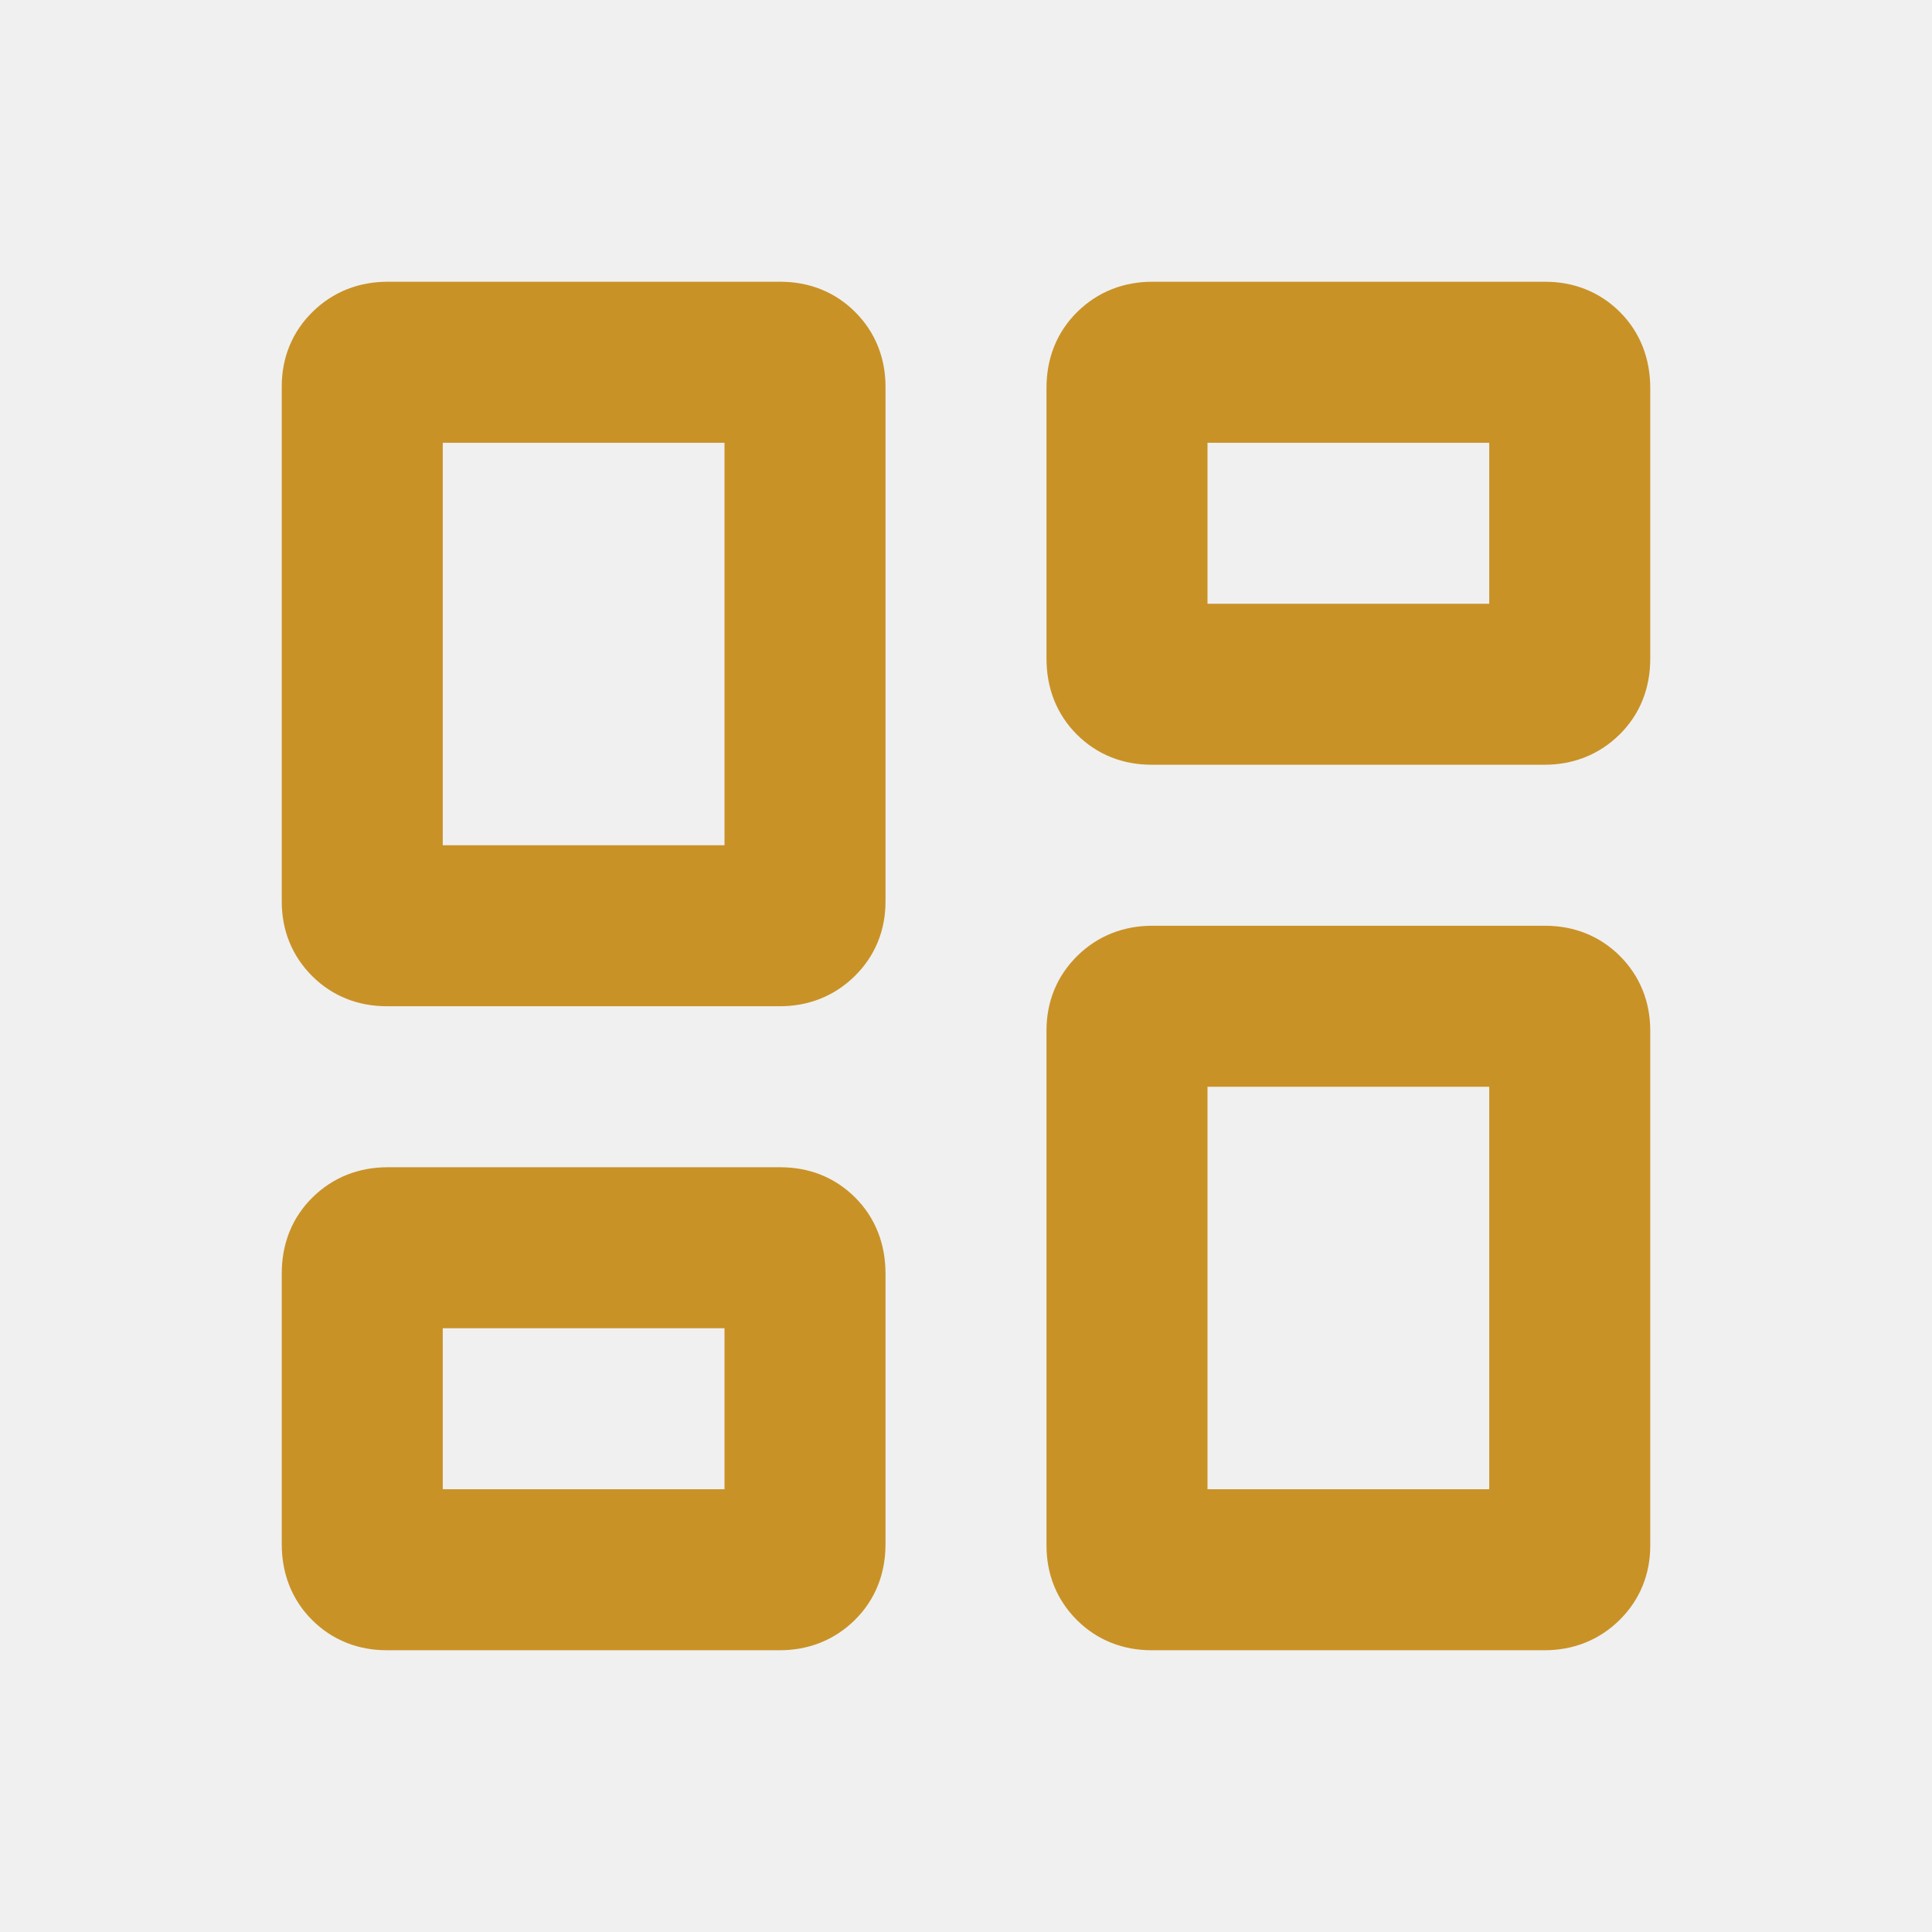
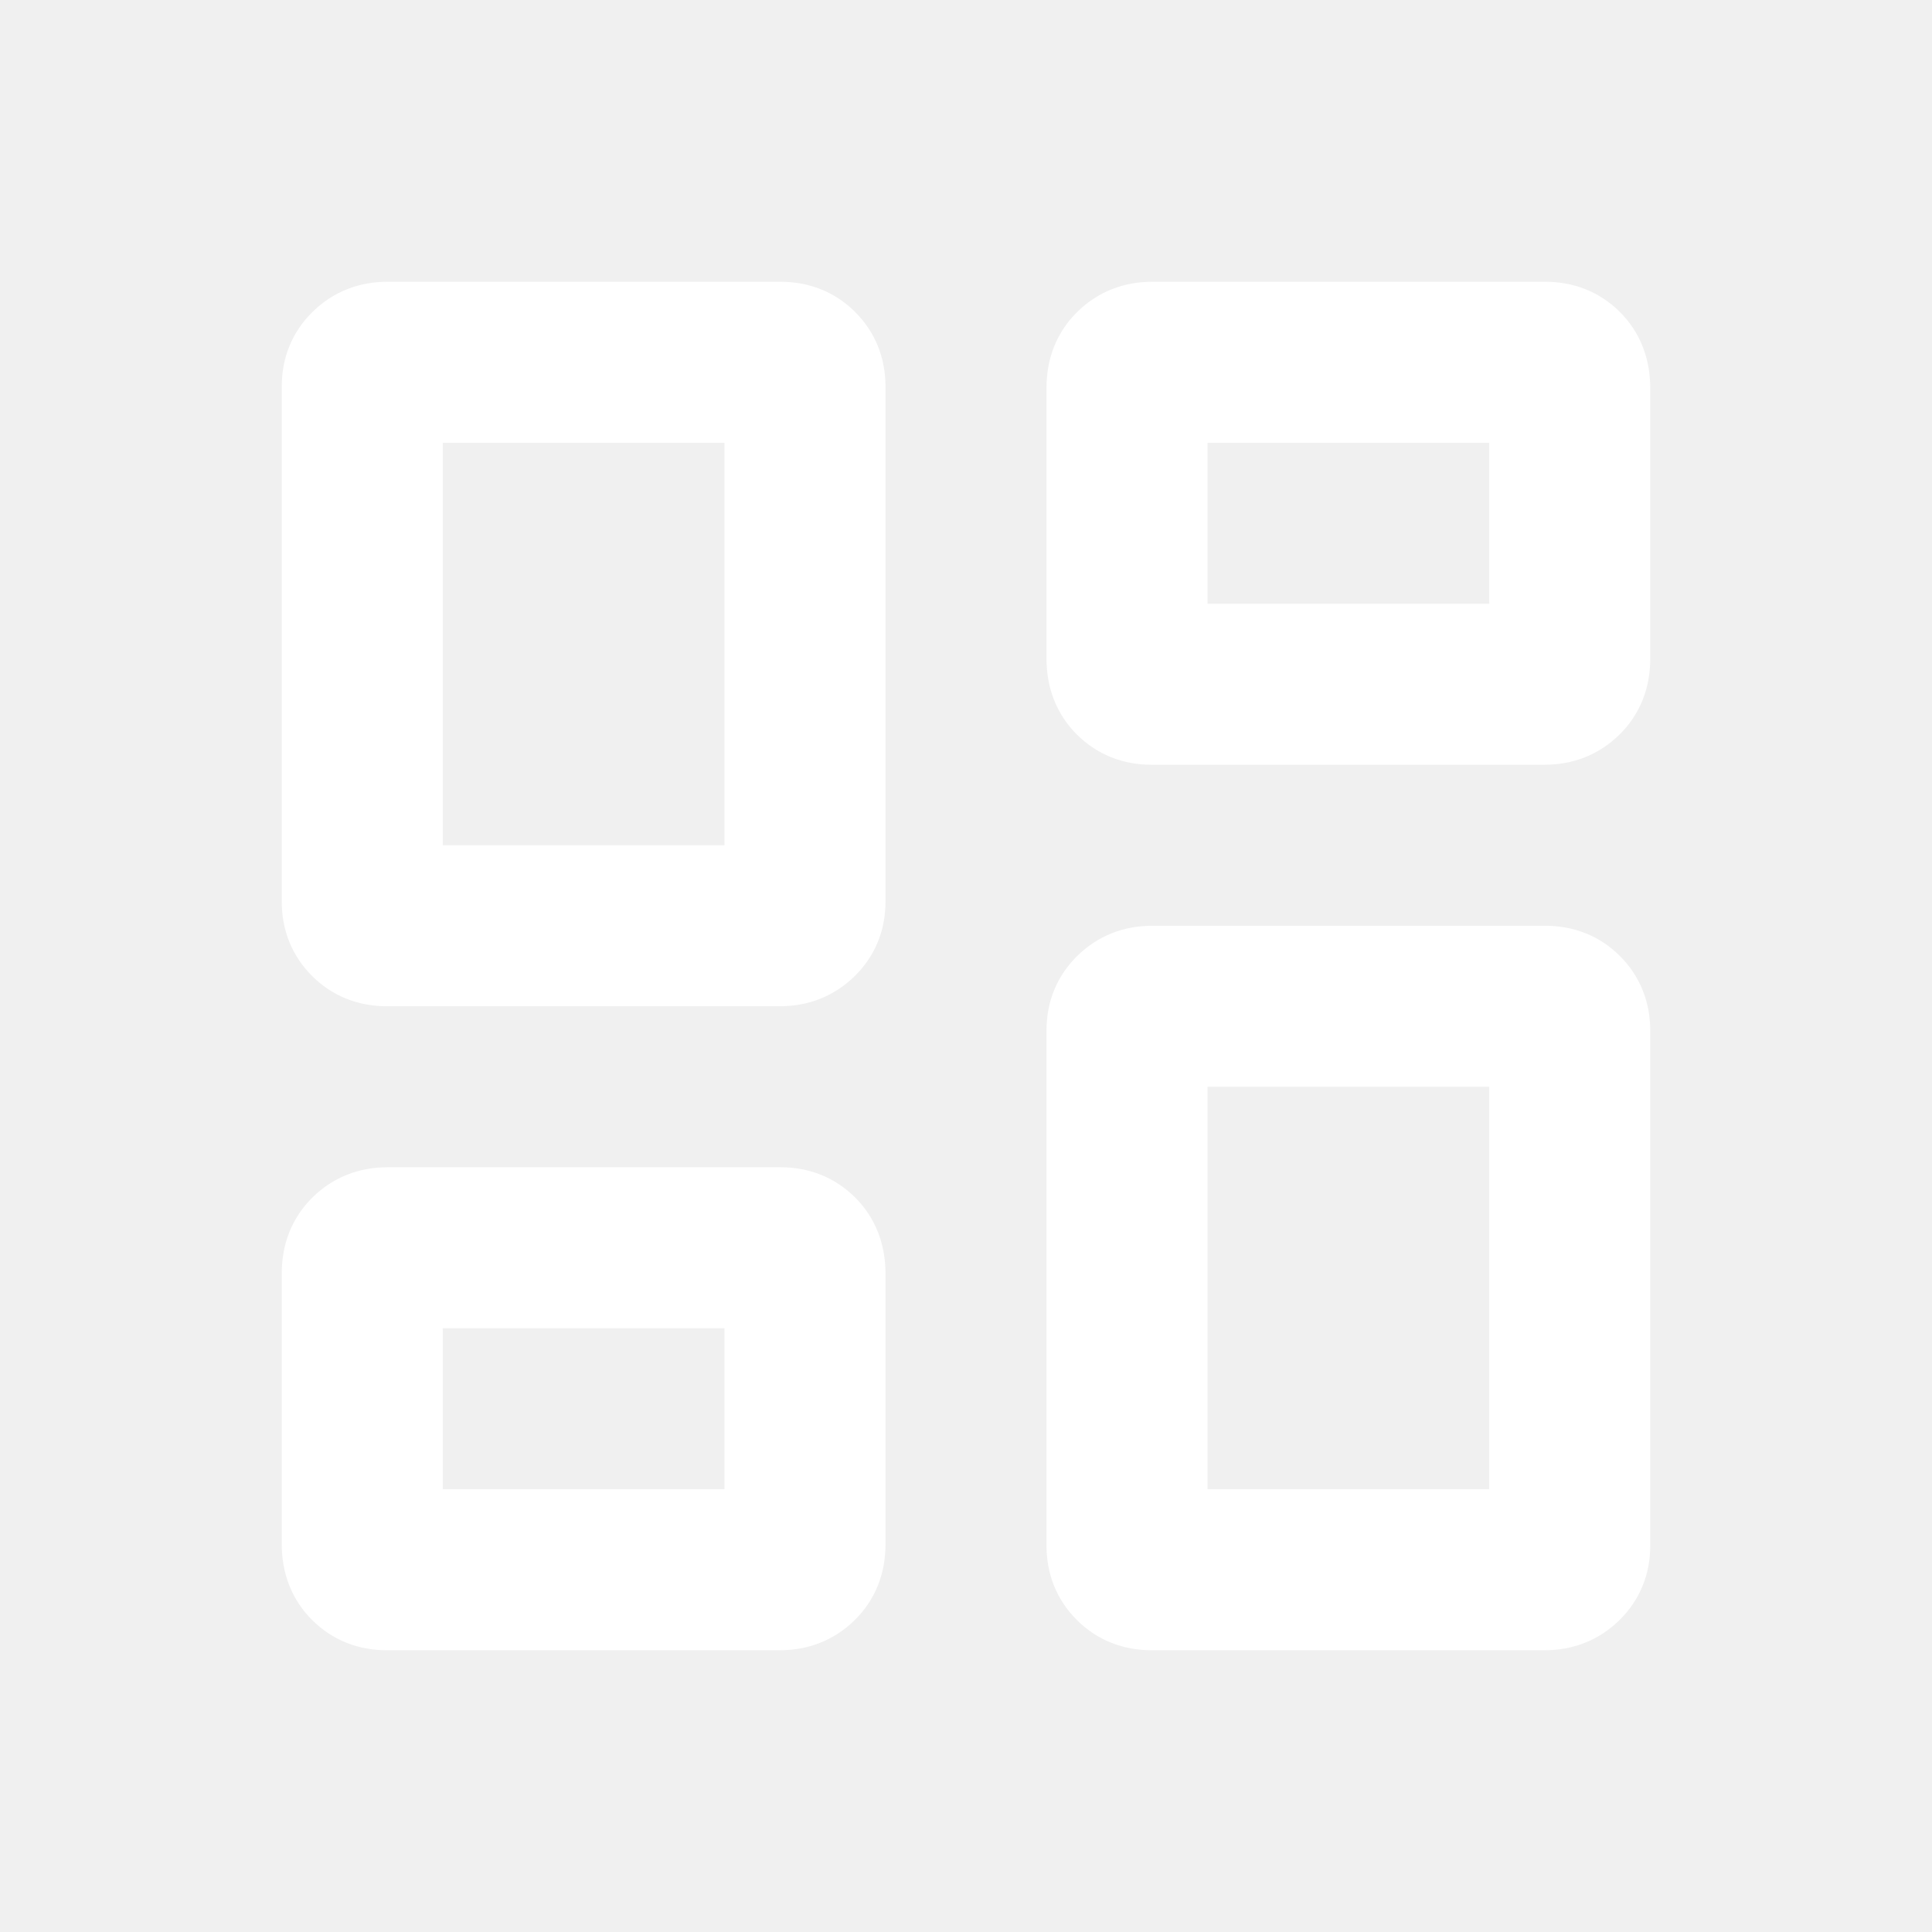
<svg xmlns="http://www.w3.org/2000/svg" width="24" height="24" viewBox="0 0 24 24" fill="none">
-   <path d="M13.5 8.183V4.817C13.5 4.579 13.578 4.383 13.734 4.23C13.89 4.077 14.083 4 14.314 4H19.194C19.425 4 19.617 4.077 19.77 4.23C19.923 4.383 19.999 4.579 20 4.817V8.183C20 8.422 19.922 8.617 19.766 8.77C19.61 8.923 19.417 9 19.186 9H14.306C14.075 9 13.883 8.923 13.73 8.77C13.577 8.617 13.5 8.421 13.5 8.183ZM4 11.2V4.8C4 4.573 4.078 4.383 4.234 4.23C4.39 4.077 4.583 4 4.814 4H9.694C9.925 4 10.117 4.077 10.27 4.23C10.423 4.383 10.499 4.573 10.5 4.8V11.2C10.5 11.427 10.422 11.617 10.266 11.77C10.11 11.923 9.917 12 9.686 12H4.806C4.575 12 4.383 11.923 4.23 11.77C4.077 11.617 4 11.427 4 11.2ZM13.5 19.2V12.8C13.5 12.573 13.578 12.383 13.734 12.23C13.89 12.077 14.083 12 14.314 12H19.194C19.425 12 19.617 12.077 19.77 12.23C19.923 12.383 19.999 12.573 20 12.8V19.2C20 19.427 19.922 19.617 19.766 19.77C19.61 19.923 19.417 20 19.186 20H14.306C14.075 20 13.883 19.923 13.73 19.77C13.577 19.617 13.5 19.427 13.5 19.2ZM4 19.183V15.817C4 15.579 4.078 15.383 4.234 15.23C4.39 15.077 4.583 15 4.814 15H9.694C9.925 15 10.117 15.077 10.27 15.23C10.423 15.383 10.499 15.579 10.5 15.817V19.183C10.5 19.422 10.422 19.617 10.266 19.77C10.11 19.923 9.917 20 9.686 20H4.806C4.575 20 4.383 19.923 4.23 19.77C4.077 19.617 4 19.421 4 19.183ZM5 11H9.5V5H5V11ZM14.5 19H19V13H14.5V19ZM14.5 8H19V5H14.5V8ZM5 19H9.5V16H5V19Z" fill="#C99227" stroke="#C99227" />
+   <path d="M13.5 8.183V4.817C13.5 4.579 13.578 4.383 13.734 4.23C13.89 4.077 14.083 4 14.314 4H19.194C19.425 4 19.617 4.077 19.77 4.23C19.923 4.383 19.999 4.579 20 4.817V8.183C20 8.422 19.922 8.617 19.766 8.77C19.61 8.923 19.417 9 19.186 9H14.306C14.075 9 13.883 8.923 13.73 8.77C13.577 8.617 13.5 8.421 13.5 8.183ZM4 11.2V4.8C4 4.573 4.078 4.383 4.234 4.23C4.39 4.077 4.583 4 4.814 4H9.694C9.925 4 10.117 4.077 10.27 4.23C10.423 4.383 10.499 4.573 10.5 4.8V11.2C10.5 11.427 10.422 11.617 10.266 11.77C10.11 11.923 9.917 12 9.686 12H4.806C4.575 12 4.383 11.923 4.23 11.77C4.077 11.617 4 11.427 4 11.2ZM13.5 19.2V12.8C13.5 12.573 13.578 12.383 13.734 12.23C13.89 12.077 14.083 12 14.314 12H19.194C19.425 12 19.617 12.077 19.77 12.23C19.923 12.383 19.999 12.573 20 12.8V19.2C20 19.427 19.922 19.617 19.766 19.77C19.61 19.923 19.417 20 19.186 20H14.306C14.075 20 13.883 19.923 13.73 19.77C13.577 19.617 13.5 19.427 13.5 19.2ZM4 19.183V15.817C4 15.579 4.078 15.383 4.234 15.23C4.39 15.077 4.583 15 4.814 15H9.694C9.925 15 10.117 15.077 10.27 15.23C10.423 15.383 10.499 15.579 10.5 15.817V19.183C10.5 19.422 10.422 19.617 10.266 19.77C10.11 19.923 9.917 20 9.686 20H4.806C4.575 20 4.383 19.923 4.23 19.77C4.077 19.617 4 19.421 4 19.183ZM5 11H9.5V5H5V11ZM14.5 19H19V13H14.5V19ZM14.5 8H19V5H14.5V8ZM5 19H9.5V16H5V19Z" fill="white" stroke="white" />
</svg>
